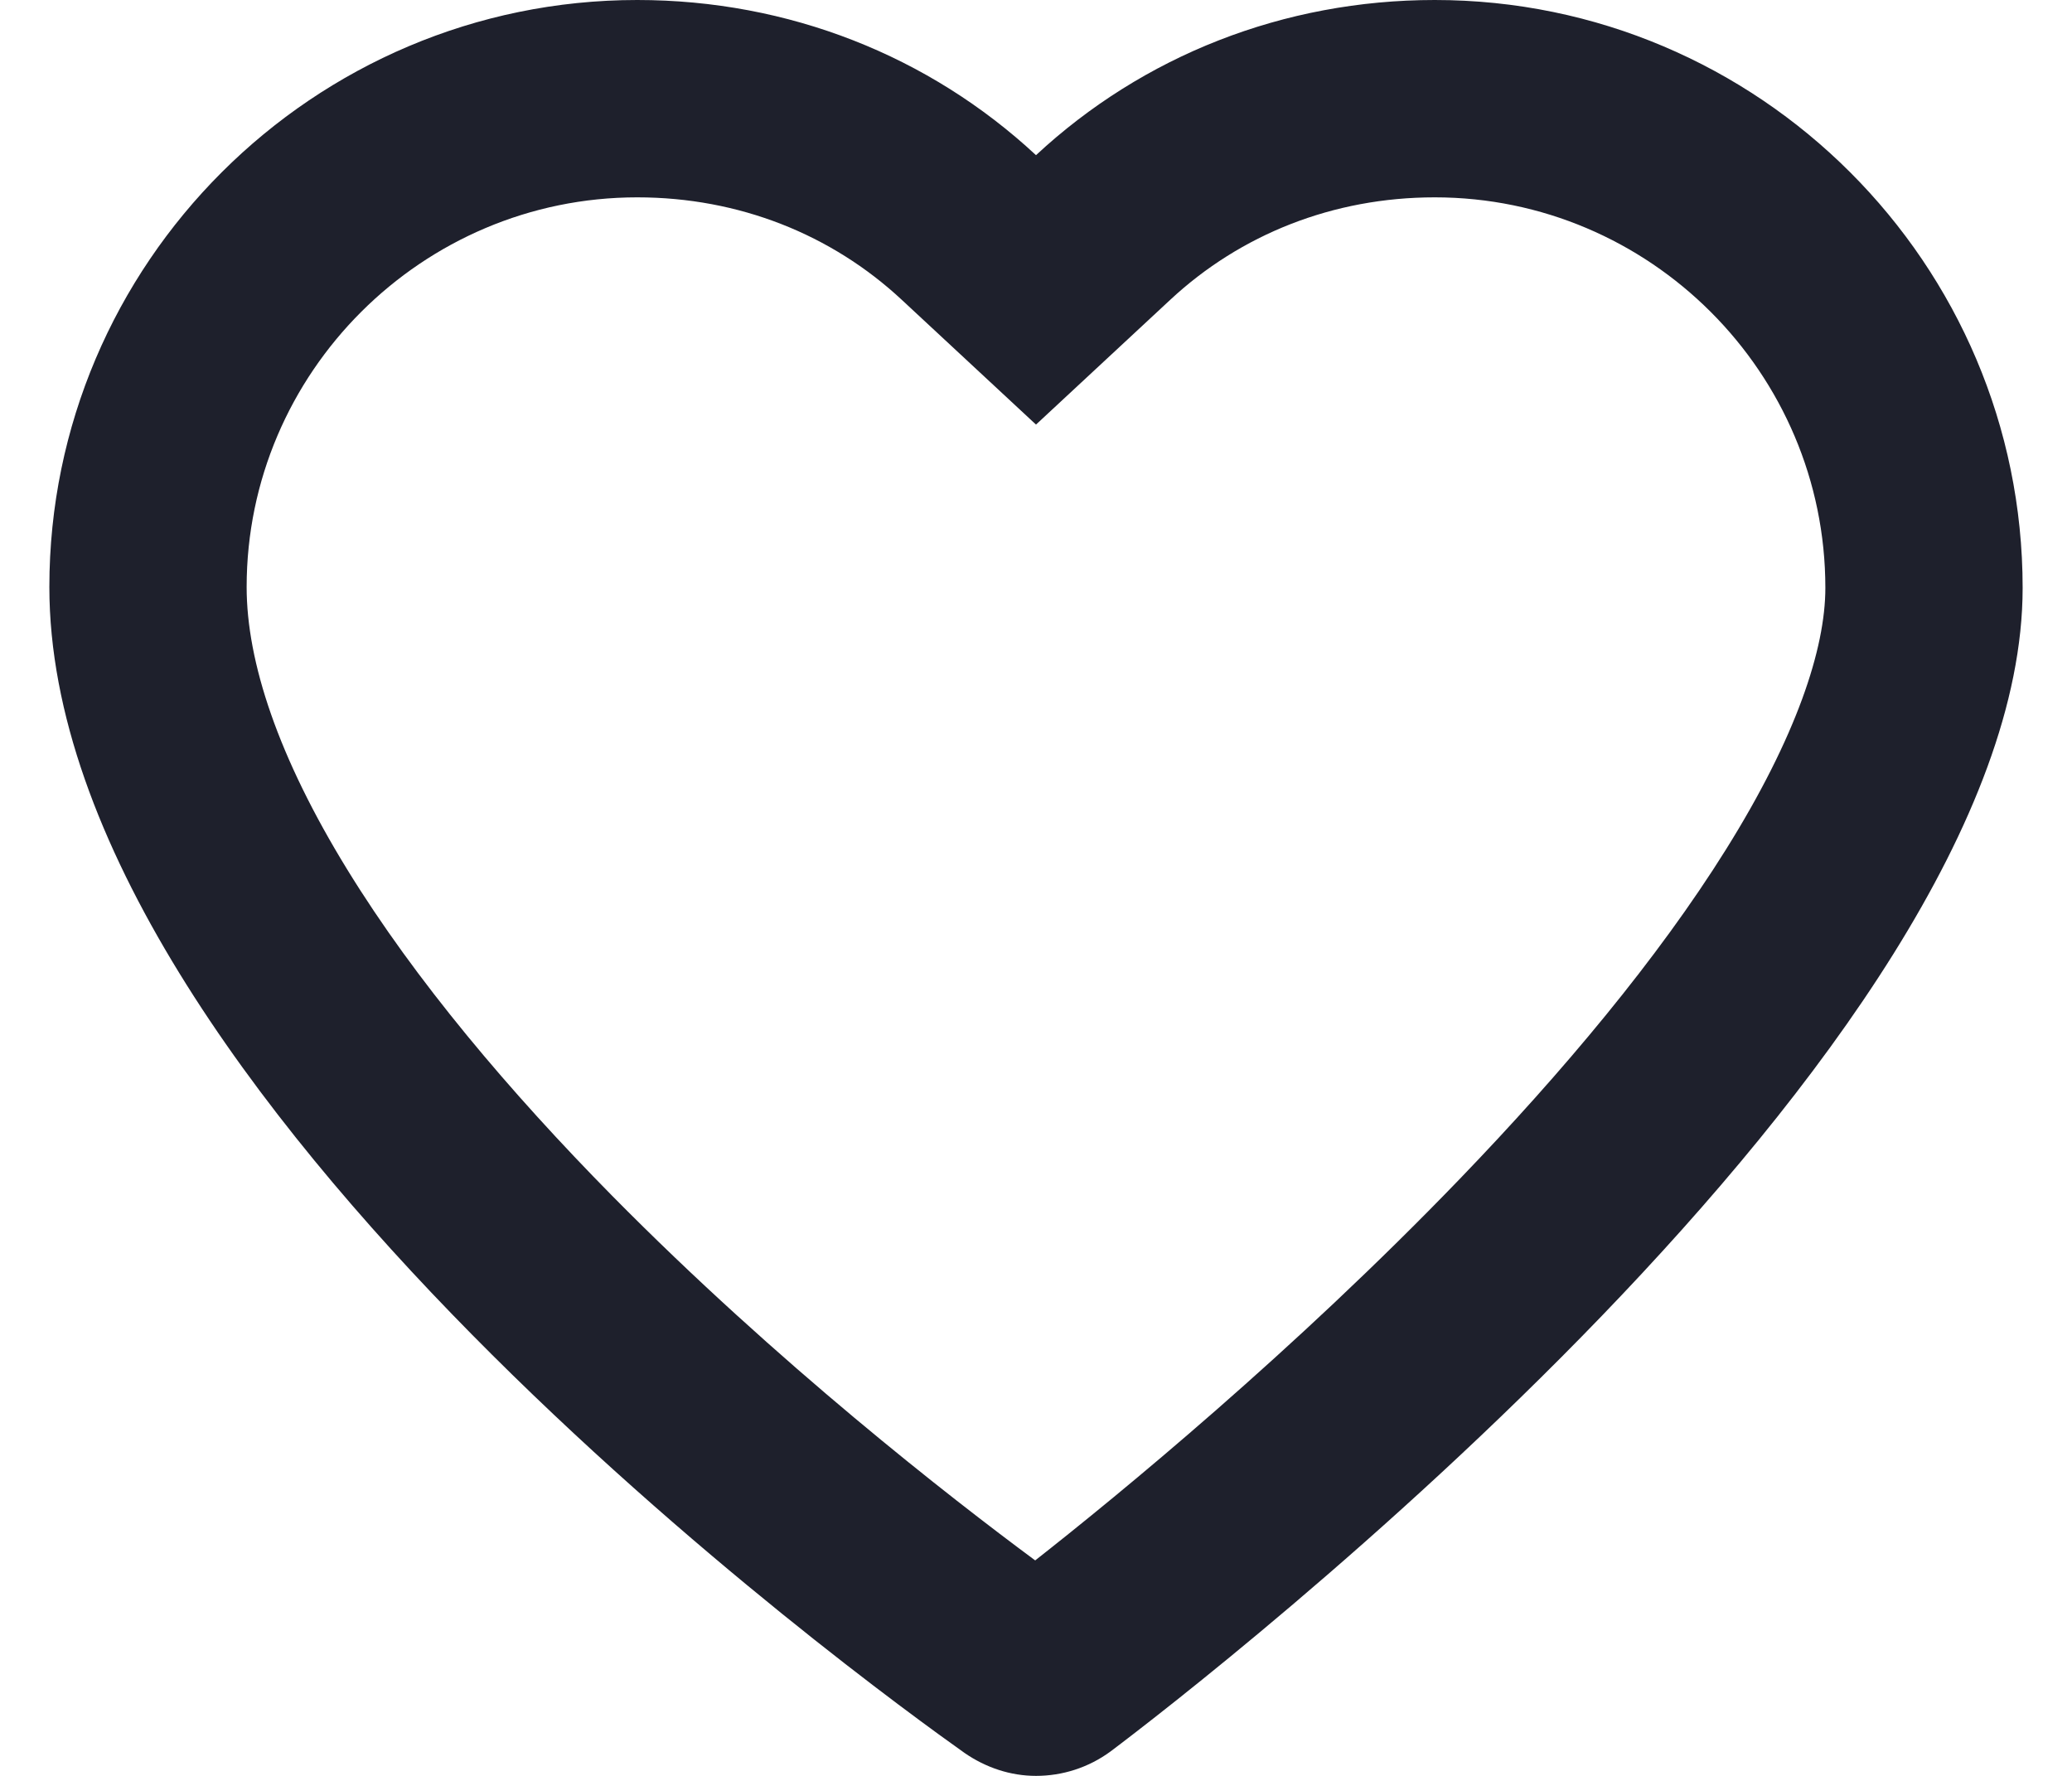
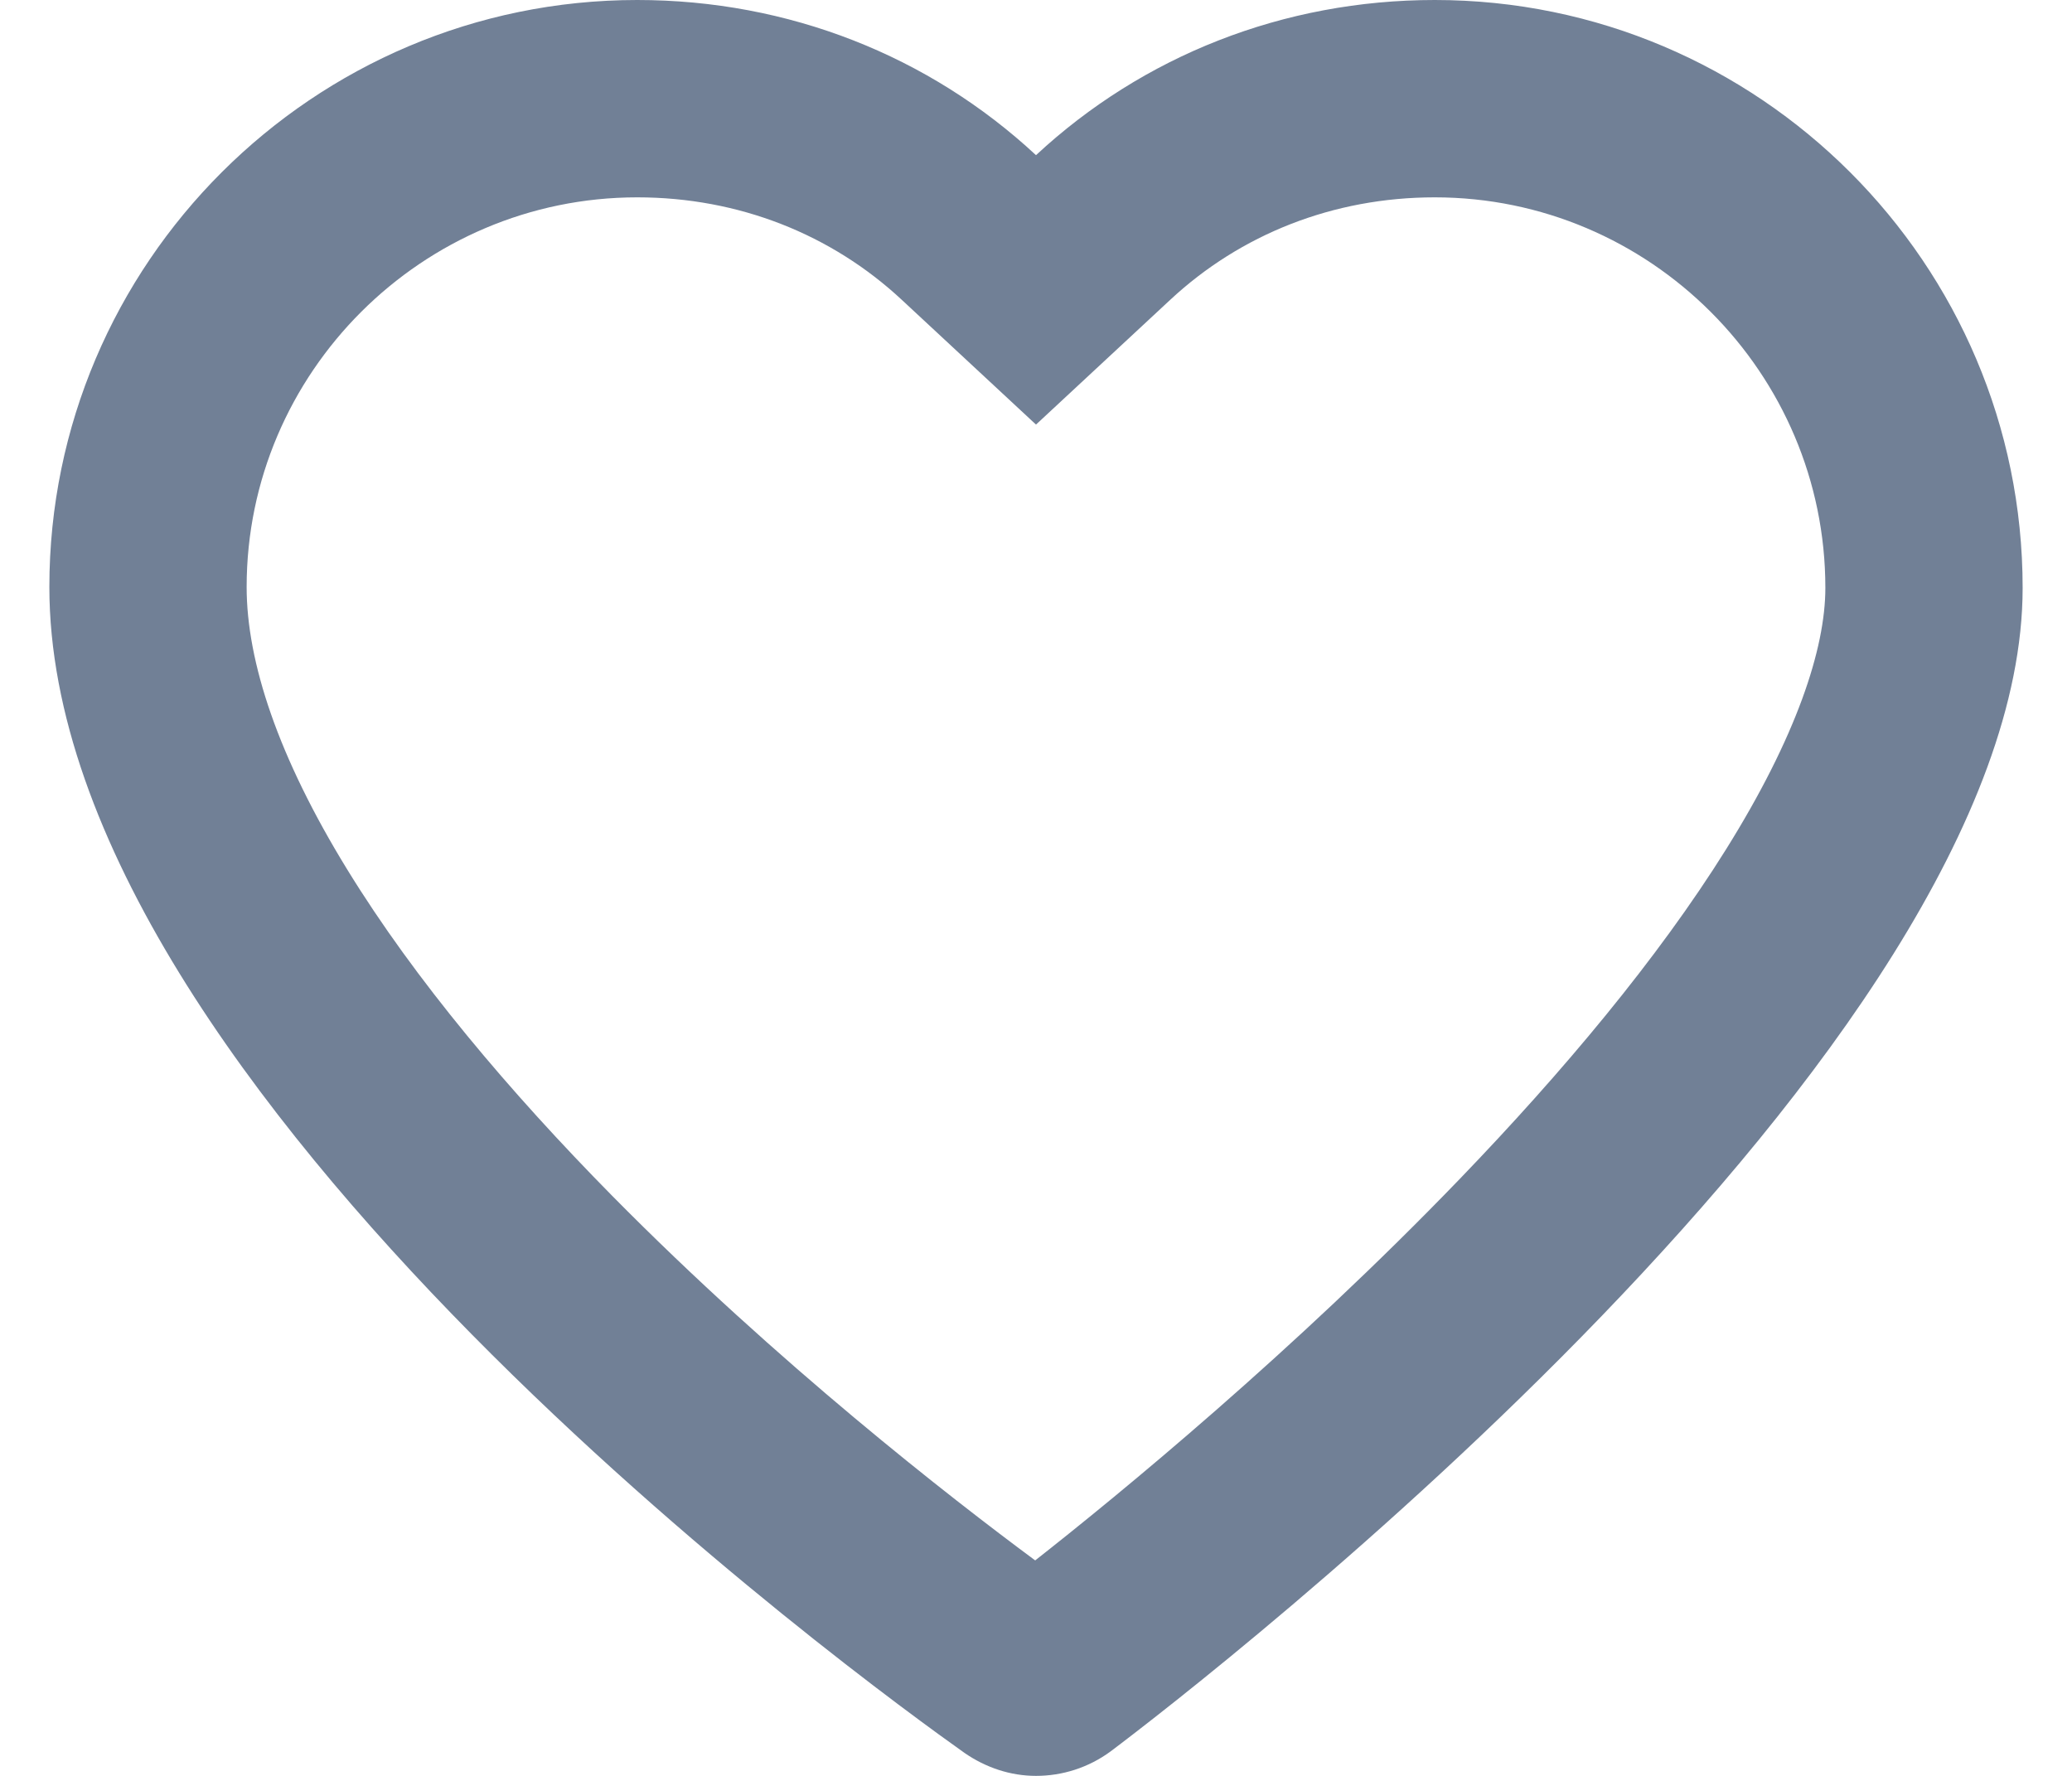
<svg xmlns="http://www.w3.org/2000/svg" width="28" height="24" viewBox="0 0 28 24" fill="none">
-   <path fill-rule="evenodd" clip-rule="evenodd" d="M14 5.738L12.184 4.05C11.238 3.17 9.988 2.667 8.611 2.667C5.703 2.667 3.333 5.038 3.333 7.933C3.333 8.945 3.759 10.232 4.693 11.752C5.609 13.244 6.887 14.755 8.273 16.161C10.508 18.426 12.856 20.249 13.989 21.088C15.122 20.198 17.481 18.264 19.727 15.932C21.119 14.487 22.403 12.955 23.324 11.48C24.275 9.958 24.667 8.768 24.667 7.945C24.667 5.036 22.295 2.667 19.389 2.667C18.012 2.667 16.762 3.17 15.816 4.05L14 5.738ZM13.033 23.689C11.767 22.791 0.667 14.757 0.667 7.933C0.667 3.562 4.233 0 8.611 0C10.656 0 12.556 0.755 14 2.097C15.444 0.755 17.344 0 19.389 0C23.767 0 27.333 3.562 27.333 7.945C27.333 14.169 16.278 22.713 15.011 23.667C14.711 23.889 14.356 24 14 24C13.656 24 13.322 23.889 13.033 23.689Z" fill="#1E202C" />
+   <path fill-rule="evenodd" clip-rule="evenodd" d="M14 5.738L12.184 4.05C11.238 3.17 9.988 2.667 8.611 2.667C5.703 2.667 3.333 5.038 3.333 7.933C3.333 8.945 3.759 10.232 4.693 11.752C5.609 13.244 6.887 14.755 8.273 16.161C10.508 18.426 12.856 20.249 13.989 21.088C15.122 20.198 17.481 18.264 19.727 15.932C21.119 14.487 22.403 12.955 23.324 11.48C24.275 9.958 24.667 8.768 24.667 7.945C24.667 5.036 22.295 2.667 19.389 2.667C18.012 2.667 16.762 3.17 15.816 4.05L14 5.738ZM13.033 23.689C11.767 22.791 0.667 14.757 0.667 7.933C0.667 3.562 4.233 0 8.611 0C10.656 0 12.556 0.755 14 2.097C15.444 0.755 17.344 0 19.389 0C23.767 0 27.333 3.562 27.333 7.945C27.333 14.169 16.278 22.713 15.011 23.667C14.711 23.889 14.356 24 14 24C13.656 24 13.322 23.889 13.033 23.689Z" fill="#718096" />
</svg>
